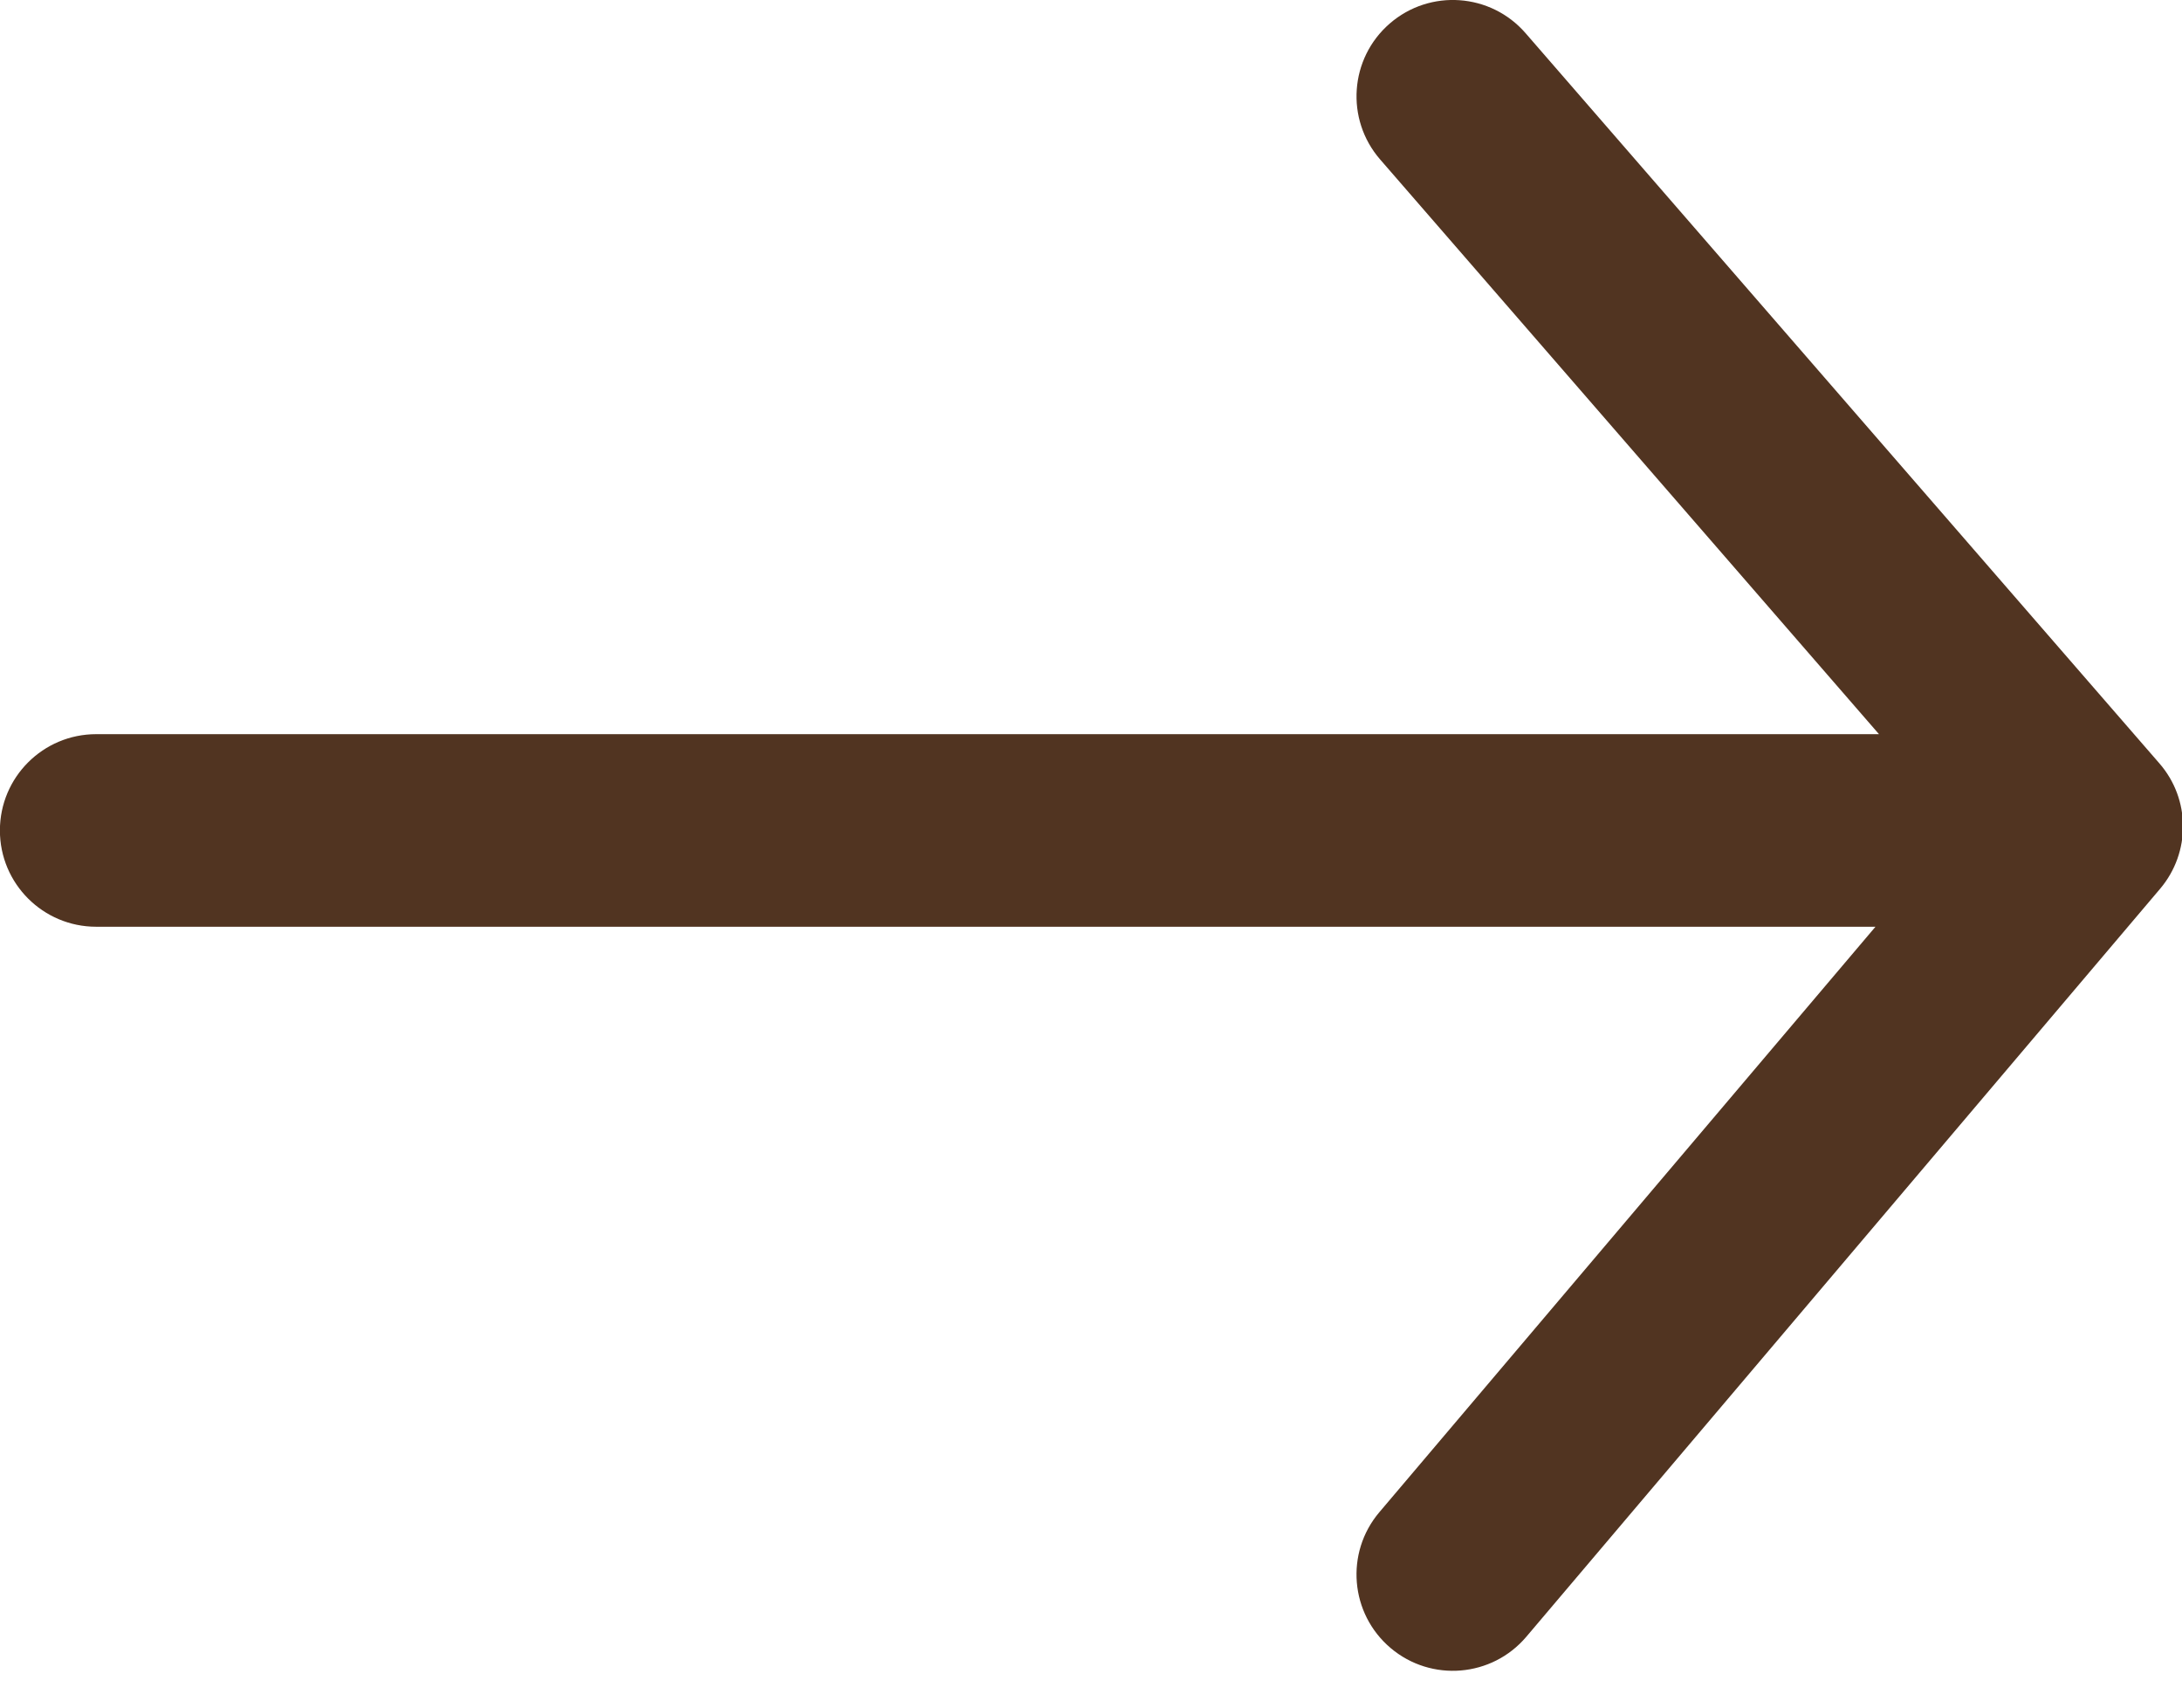
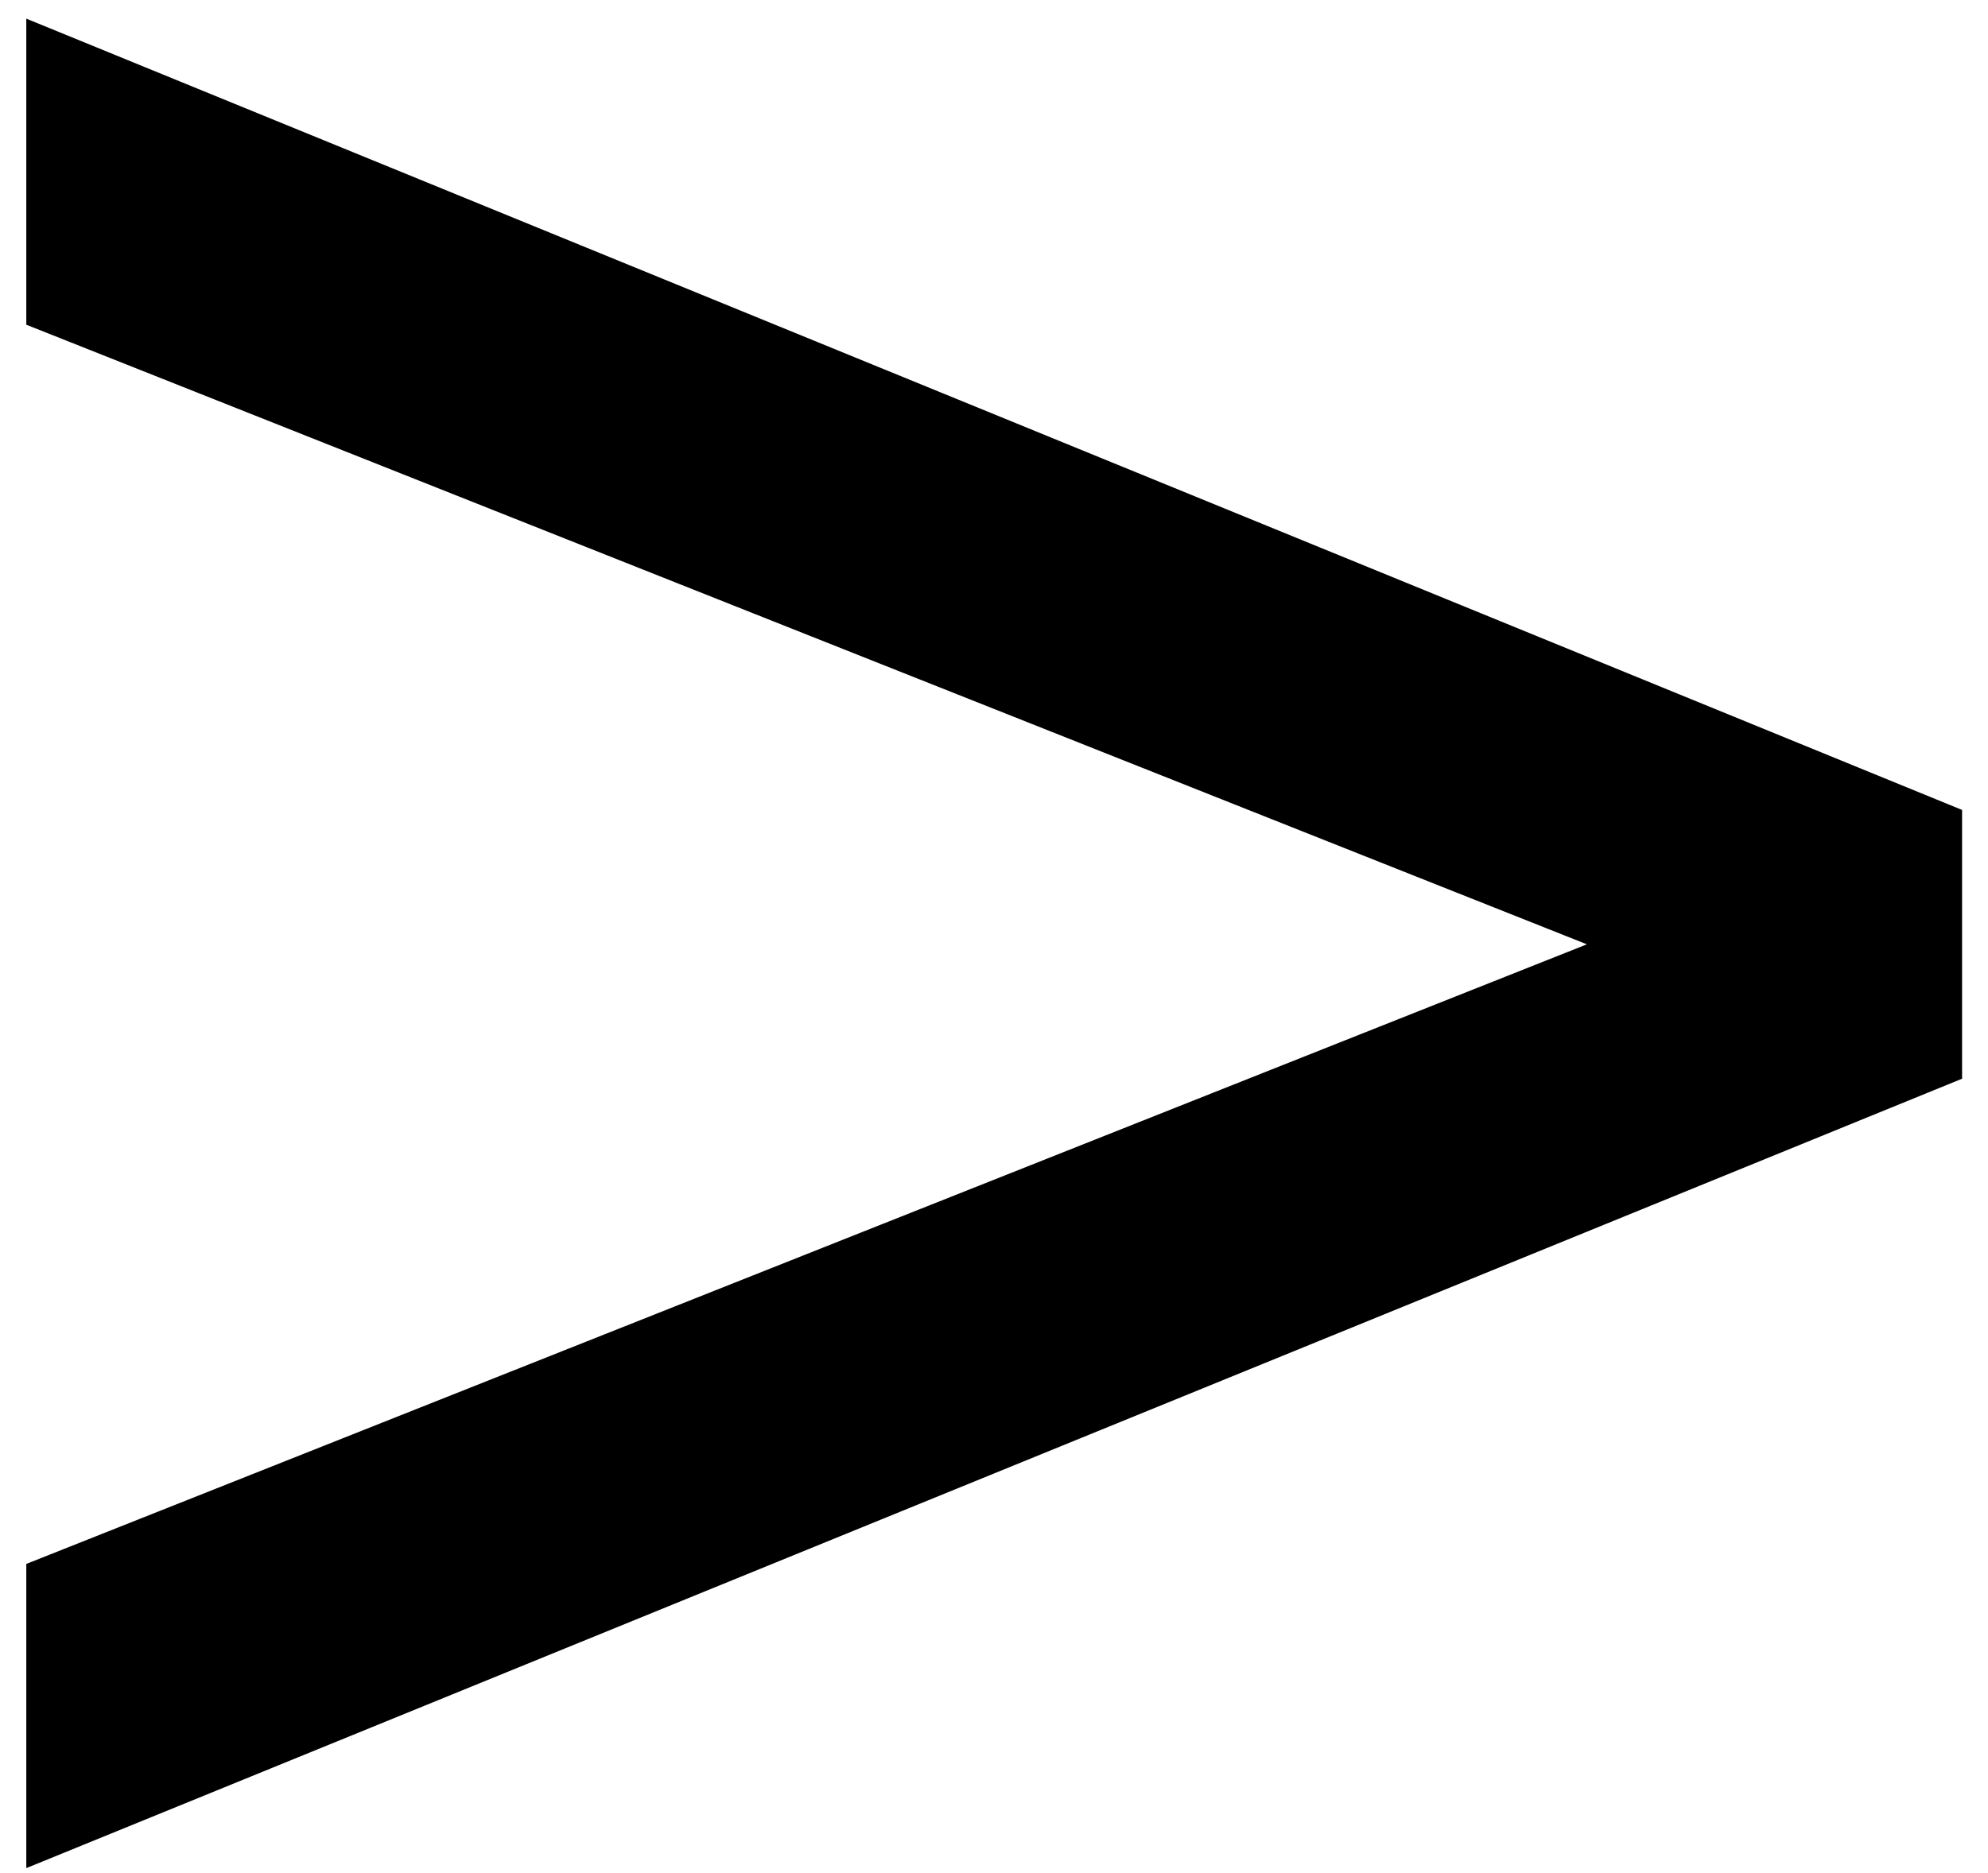
- <svg xmlns="http://www.w3.org/2000/svg" width="23" height="18" viewBox="0 0 23 18">
-   <path fill="#513421" fill-rule="nonzero" d="M19.806 7.739L14.547 1.68A1.015 1.015 0 1 1 16.081.35l6.68 7.696c.33.378.332.94.009 1.322l-6.681 7.885a1.015 1.015 0 0 1-1.55-1.312l5.23-6.172H1.014a1.015 1.015 0 0 1 0-2.03h18.791z" />
+ <svg xmlns="http://www.w3.org/2000/svg" width="52" height="49" viewBox="0 0 52 49" fill="none">
+   <path d="M0.688 48.877V40.918L41.508 24.707L0.688 8.496V0.488L51.322 21.191V28.223L0.688 48.877Z" fill="black" />
</svg>
